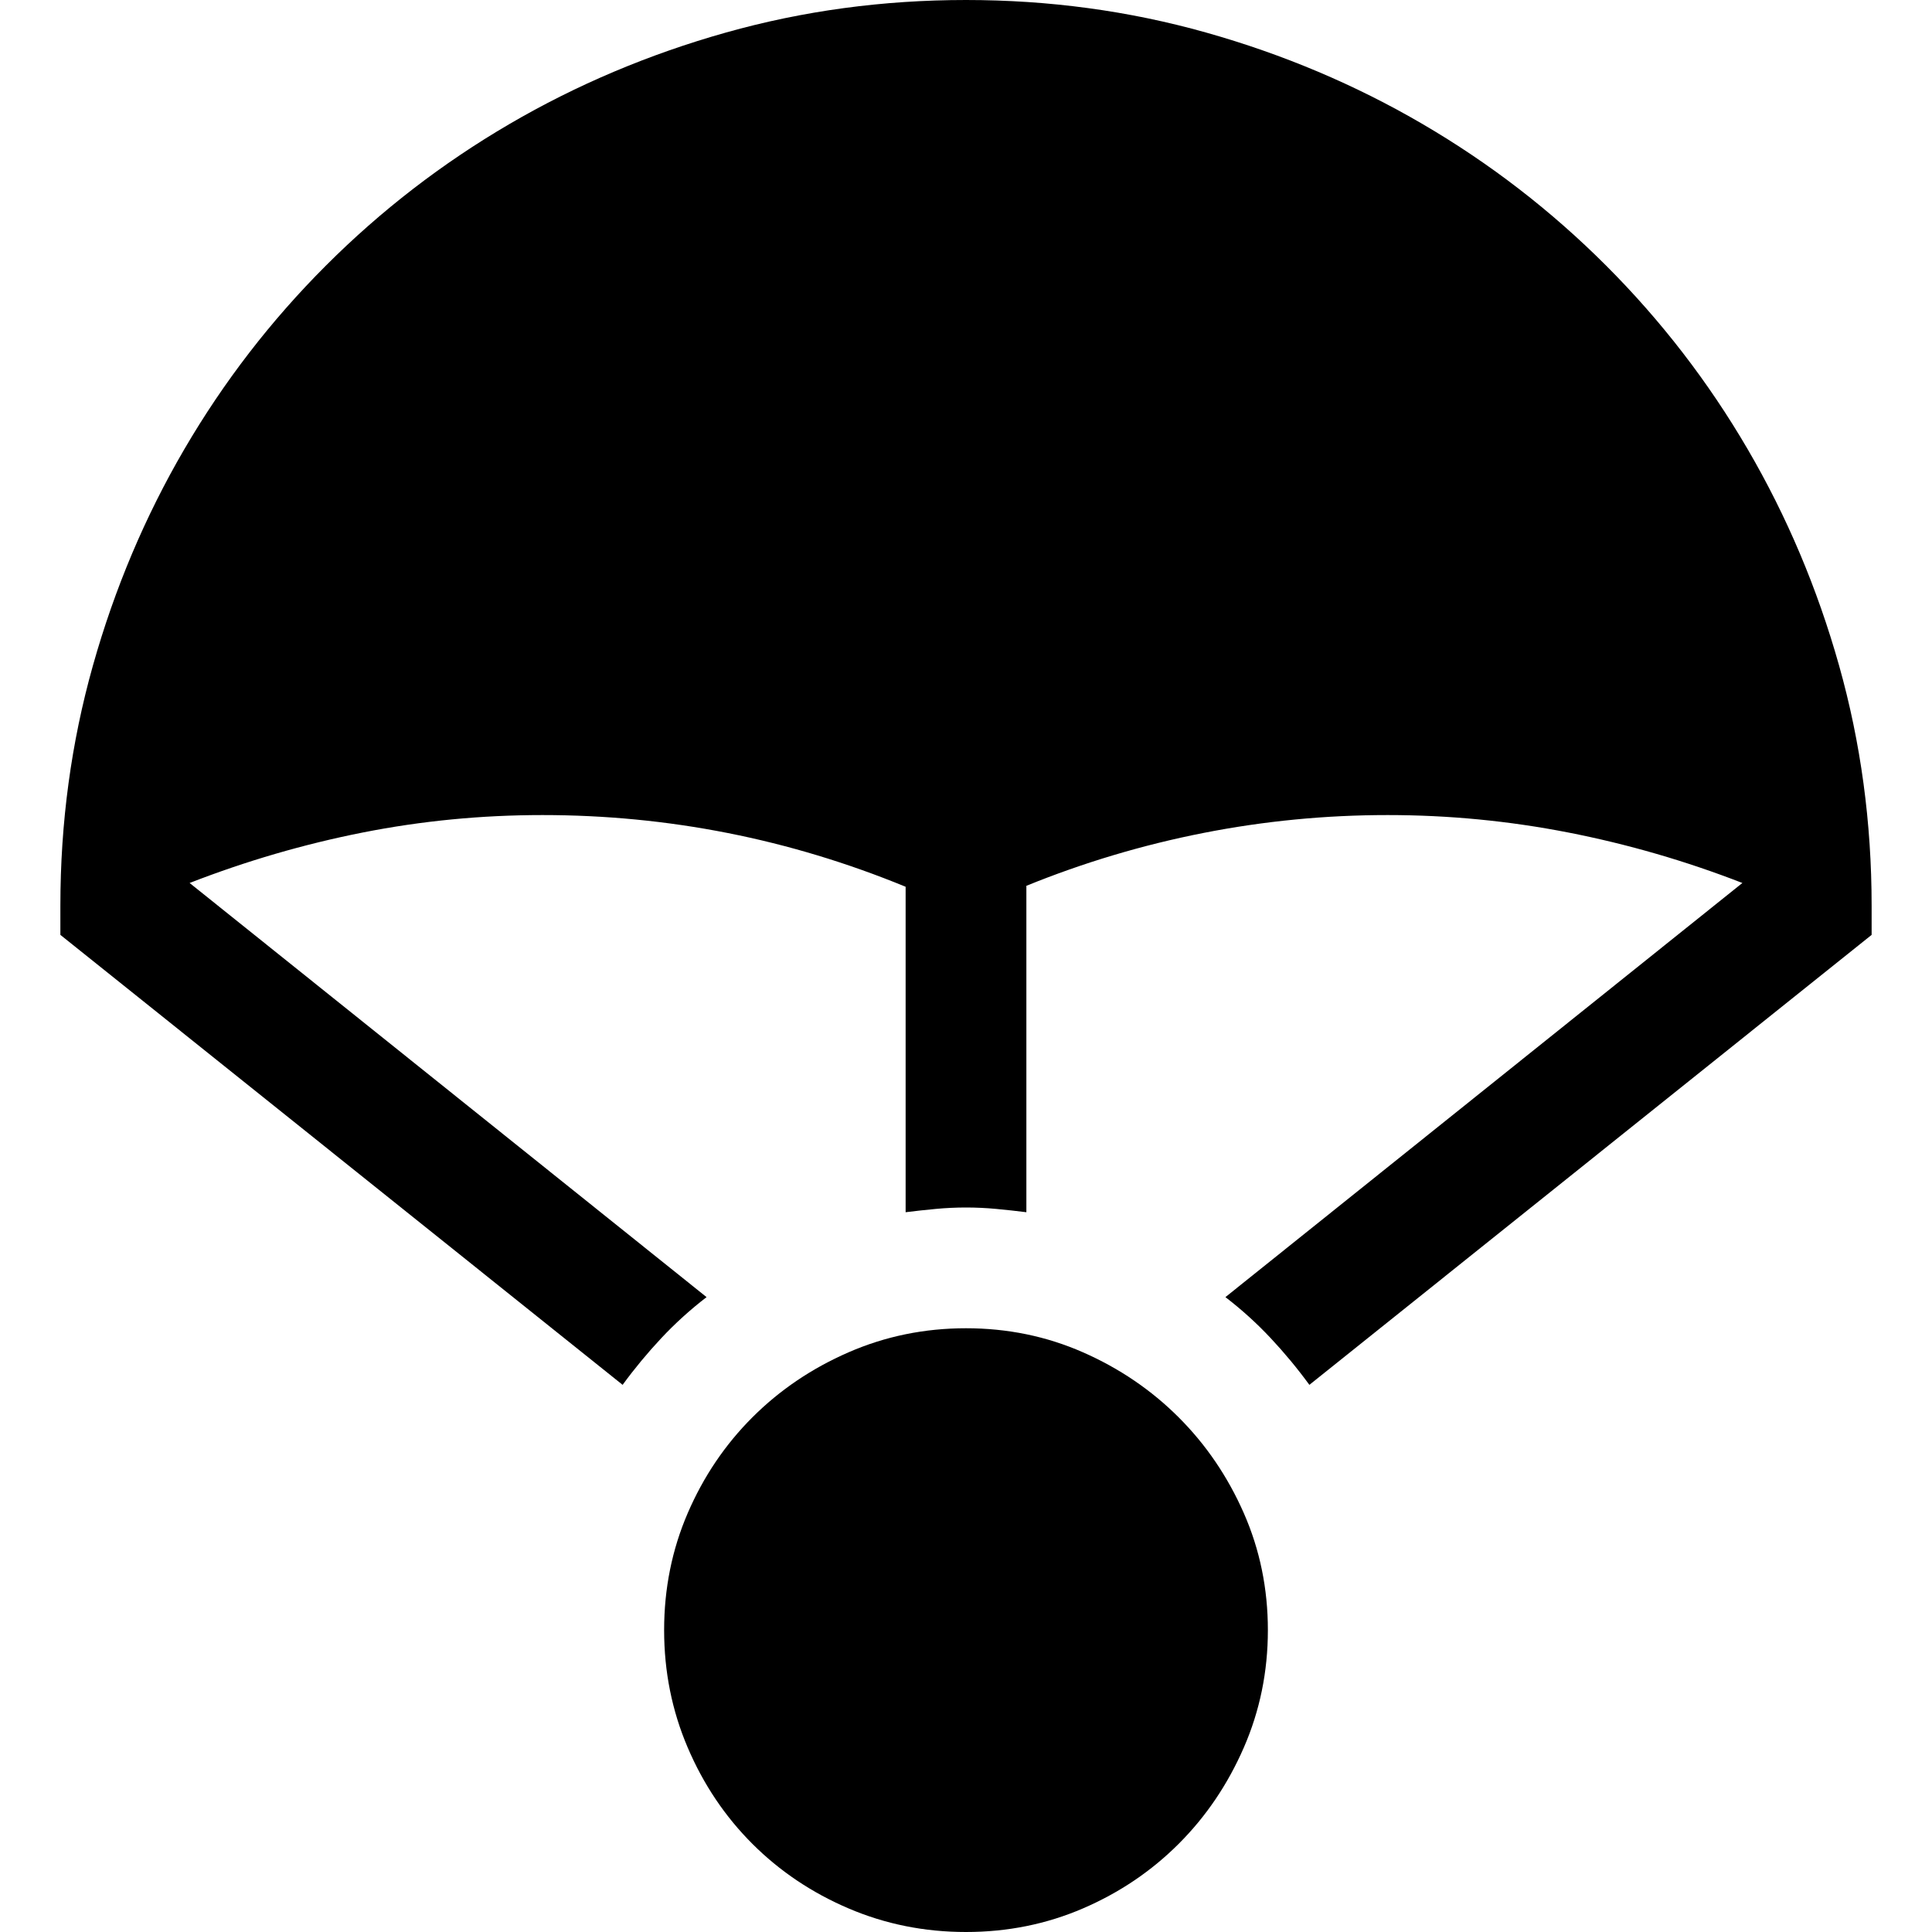
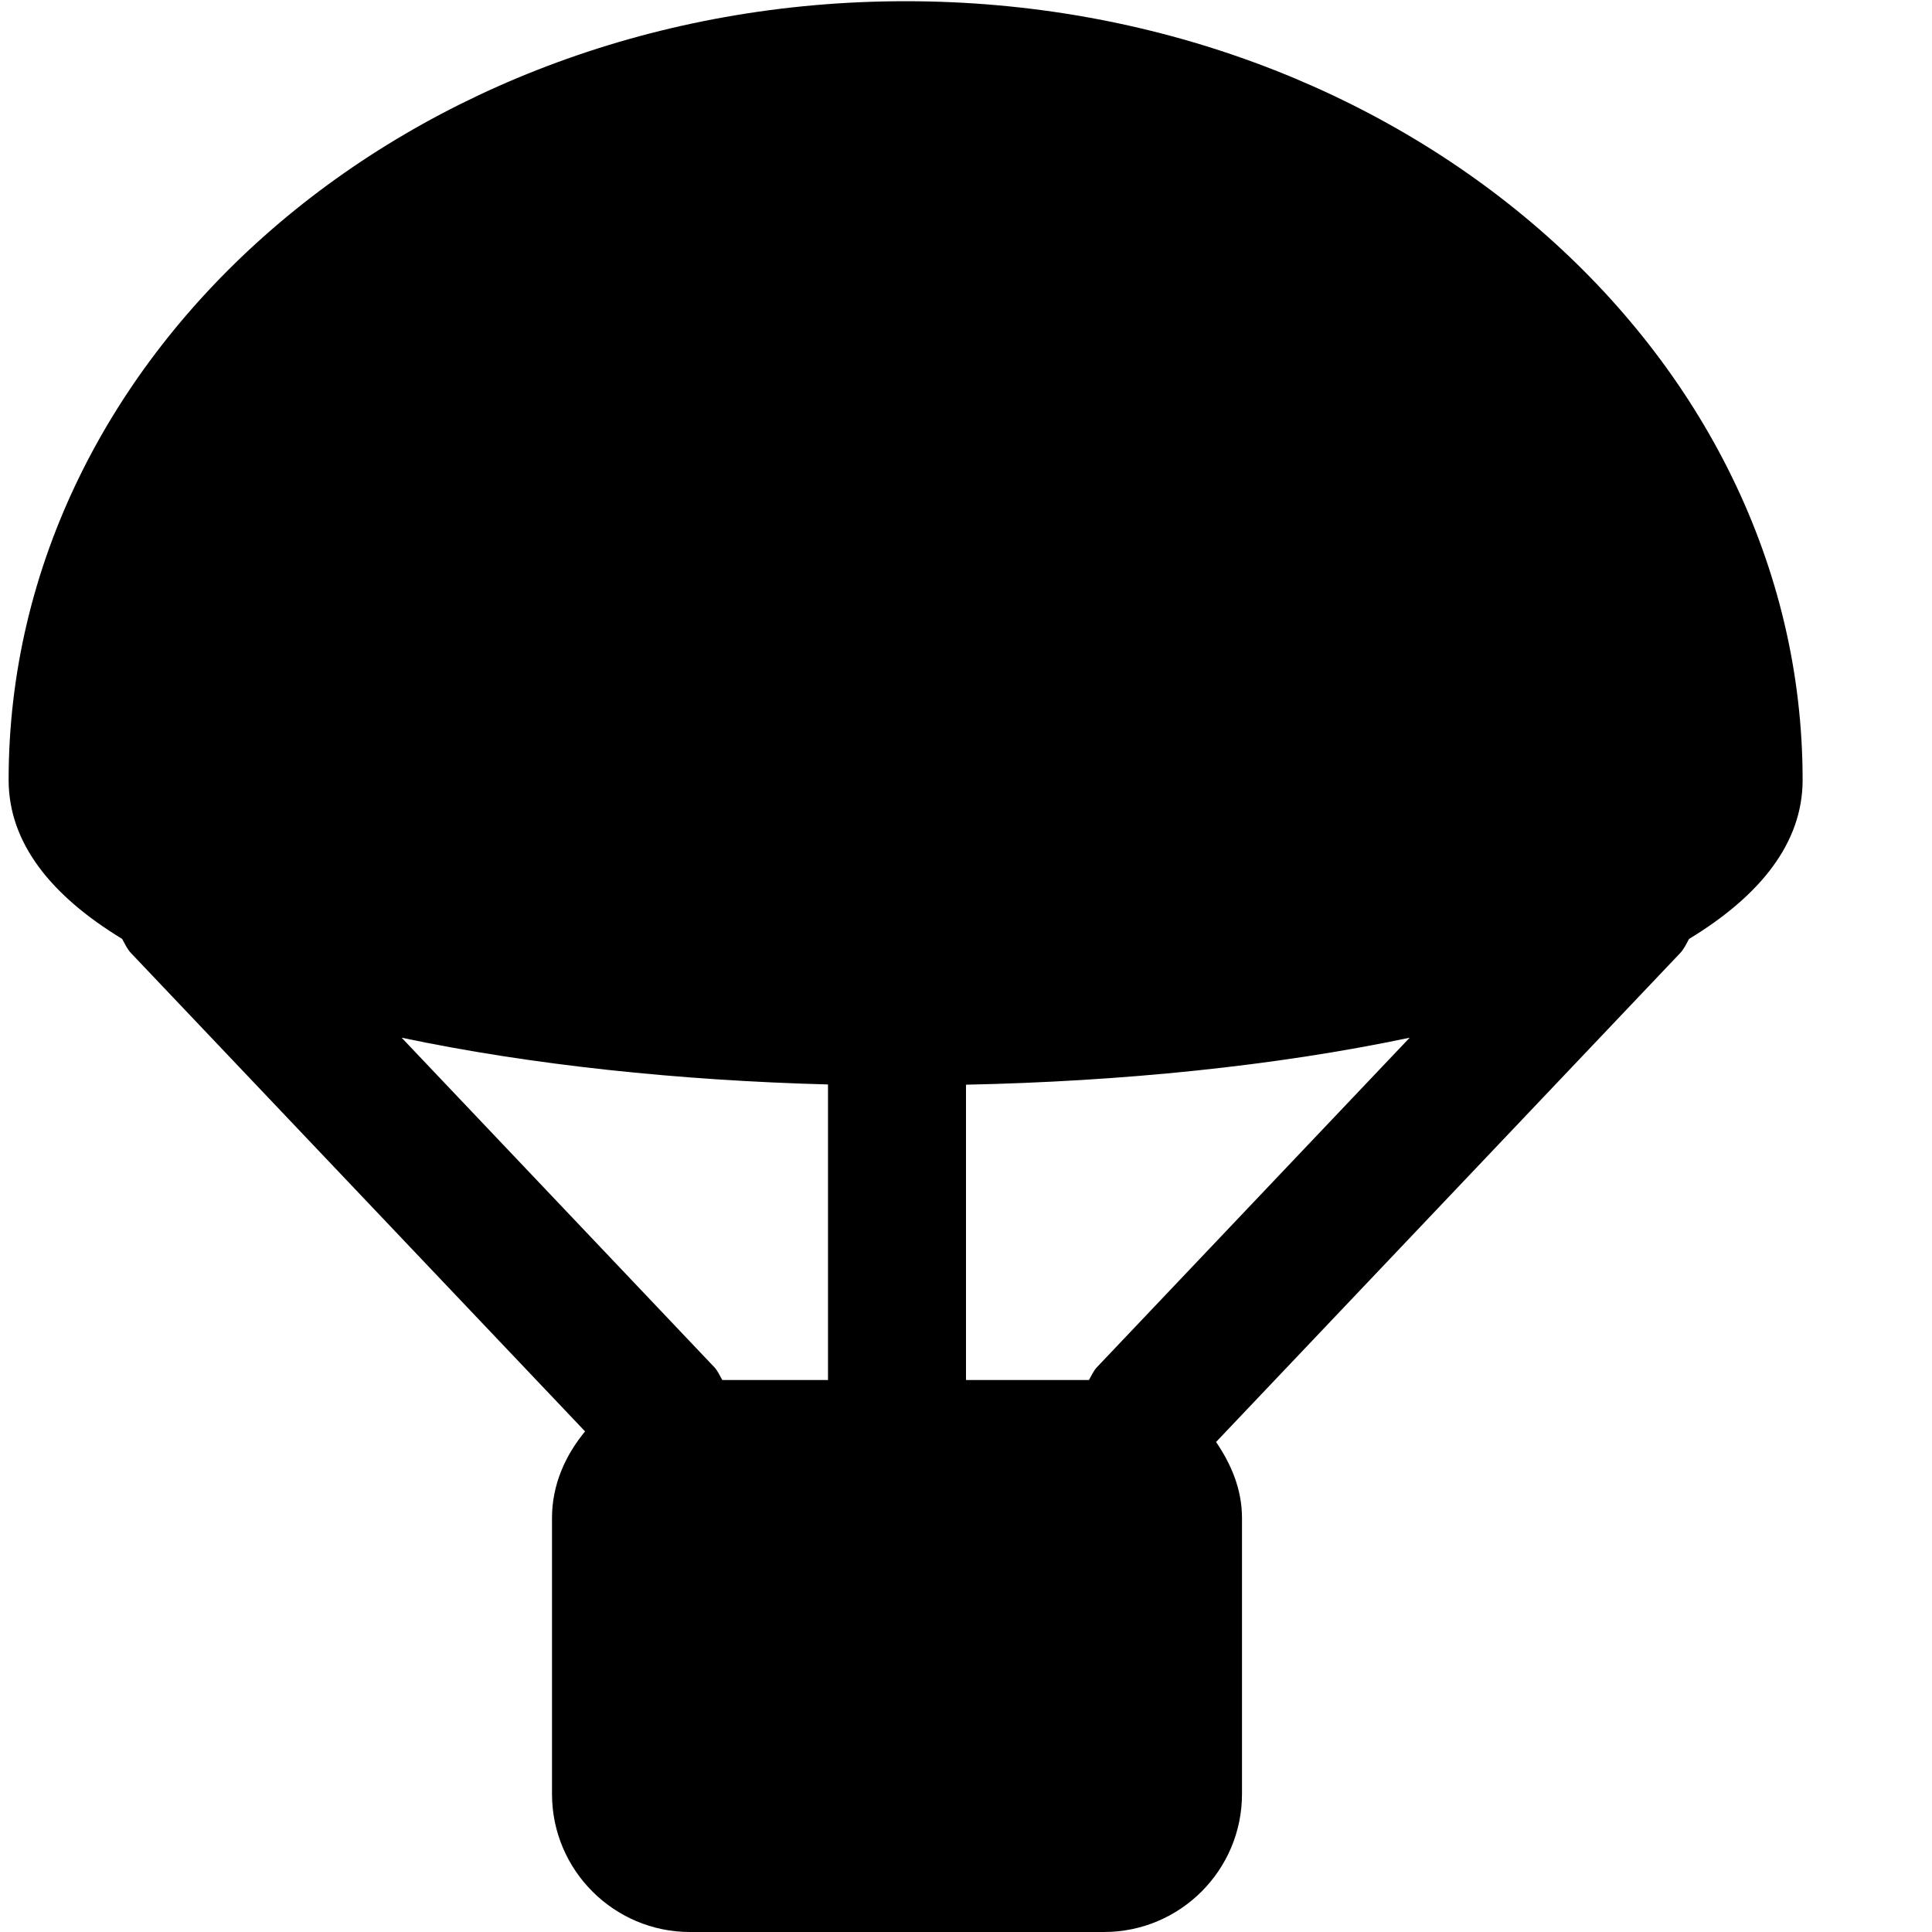
<svg xmlns="http://www.w3.org/2000/svg" viewBox="0 0 448 448">
-   <path d="M224 0c19.25 0 37.807 2.516 55.672 7.547s34.599 12.104 50.203 21.219 29.786 20.052 42.547 32.813 23.698 26.943 32.813 42.547 16.188 32.339 21.219 50.203S434 190.75 434 210v6.781L303.625 321.125c-2.771-3.792-5.76-7.401-8.969-10.828s-6.708-6.599-10.5-9.516l119.875-96.031c-13.125-5.104-26.578-9.005-40.359-11.703S335.927 189 321.781 189c-14.438 0-28.693 1.385-42.766 4.156s-27.745 6.854-41.016 12.25v75.688a227.789 227.789 0 0 0-7-.766 74.847 74.847 0 0 0-13.999 0c-2.333.219-4.667.474-7 .766v-75.469C183.021 194.542 154.948 189 125.781 189c-14.146 0-28.036 1.349-41.672 4.047s-27.016 6.599-40.141 11.703l119.875 96.031c-3.792 2.917-7.292 6.089-10.5 9.516s-6.198 7.036-8.969 10.828L14 216.781V210c0-19.25 2.516-37.807 7.547-55.672s12.104-34.599 21.219-50.203 20.052-29.786 32.813-42.547 26.943-23.698 42.547-32.813 32.339-16.188 50.203-21.219S204.75 0 224 0zm0 308c9.625 0 18.667 1.859 27.125 5.578 8.458 3.719 15.859 8.75 22.203 15.094s11.375 13.745 15.094 22.203S294 368.375 294 378s-1.859 18.703-5.578 27.234-8.75 15.969-15.094 22.313-13.745 11.339-22.203 14.984C242.667 446.177 233.625 448 224 448s-18.703-1.823-27.234-5.469-15.969-8.641-22.313-14.984-11.339-13.781-14.984-22.313S154 387.625 154 378s1.823-18.667 5.469-27.125 8.641-15.859 14.984-22.203 13.781-11.375 22.313-15.094S214.375 308 224 308z" />
+   <path d="M418 180.859C418 81.281 324.688.281 210 .281S2 81.281 2 180.859c0 14.664 9.91 26.879 26.318 36.852.635 1.131 1.139 2.32 2.072 3.305L135.67 331.92C131.1 337.453 128 344.275 128 352v64c0 17.656 14.359 32 32 32h96c17.656 0 32-14.344 32-32v-64c0-6.662-2.521-12.502-6.012-17.629l107.605-113.355c.932-.979 1.434-2.164 2.068-3.289C408.084 207.752 418 195.531 418 180.859zm-226 70.61V320h-24.51c-.602-1.016-1.033-2.107-1.881-3l-72.48-76.375c30 6.338 64.422 9.932 98.871 10.844zM254.391 317c-.848.893-1.279 1.984-1.881 3H224v-68.477c35.775-.736 71.719-4.313 102.883-10.898L254.391 317z" />
</svg>
